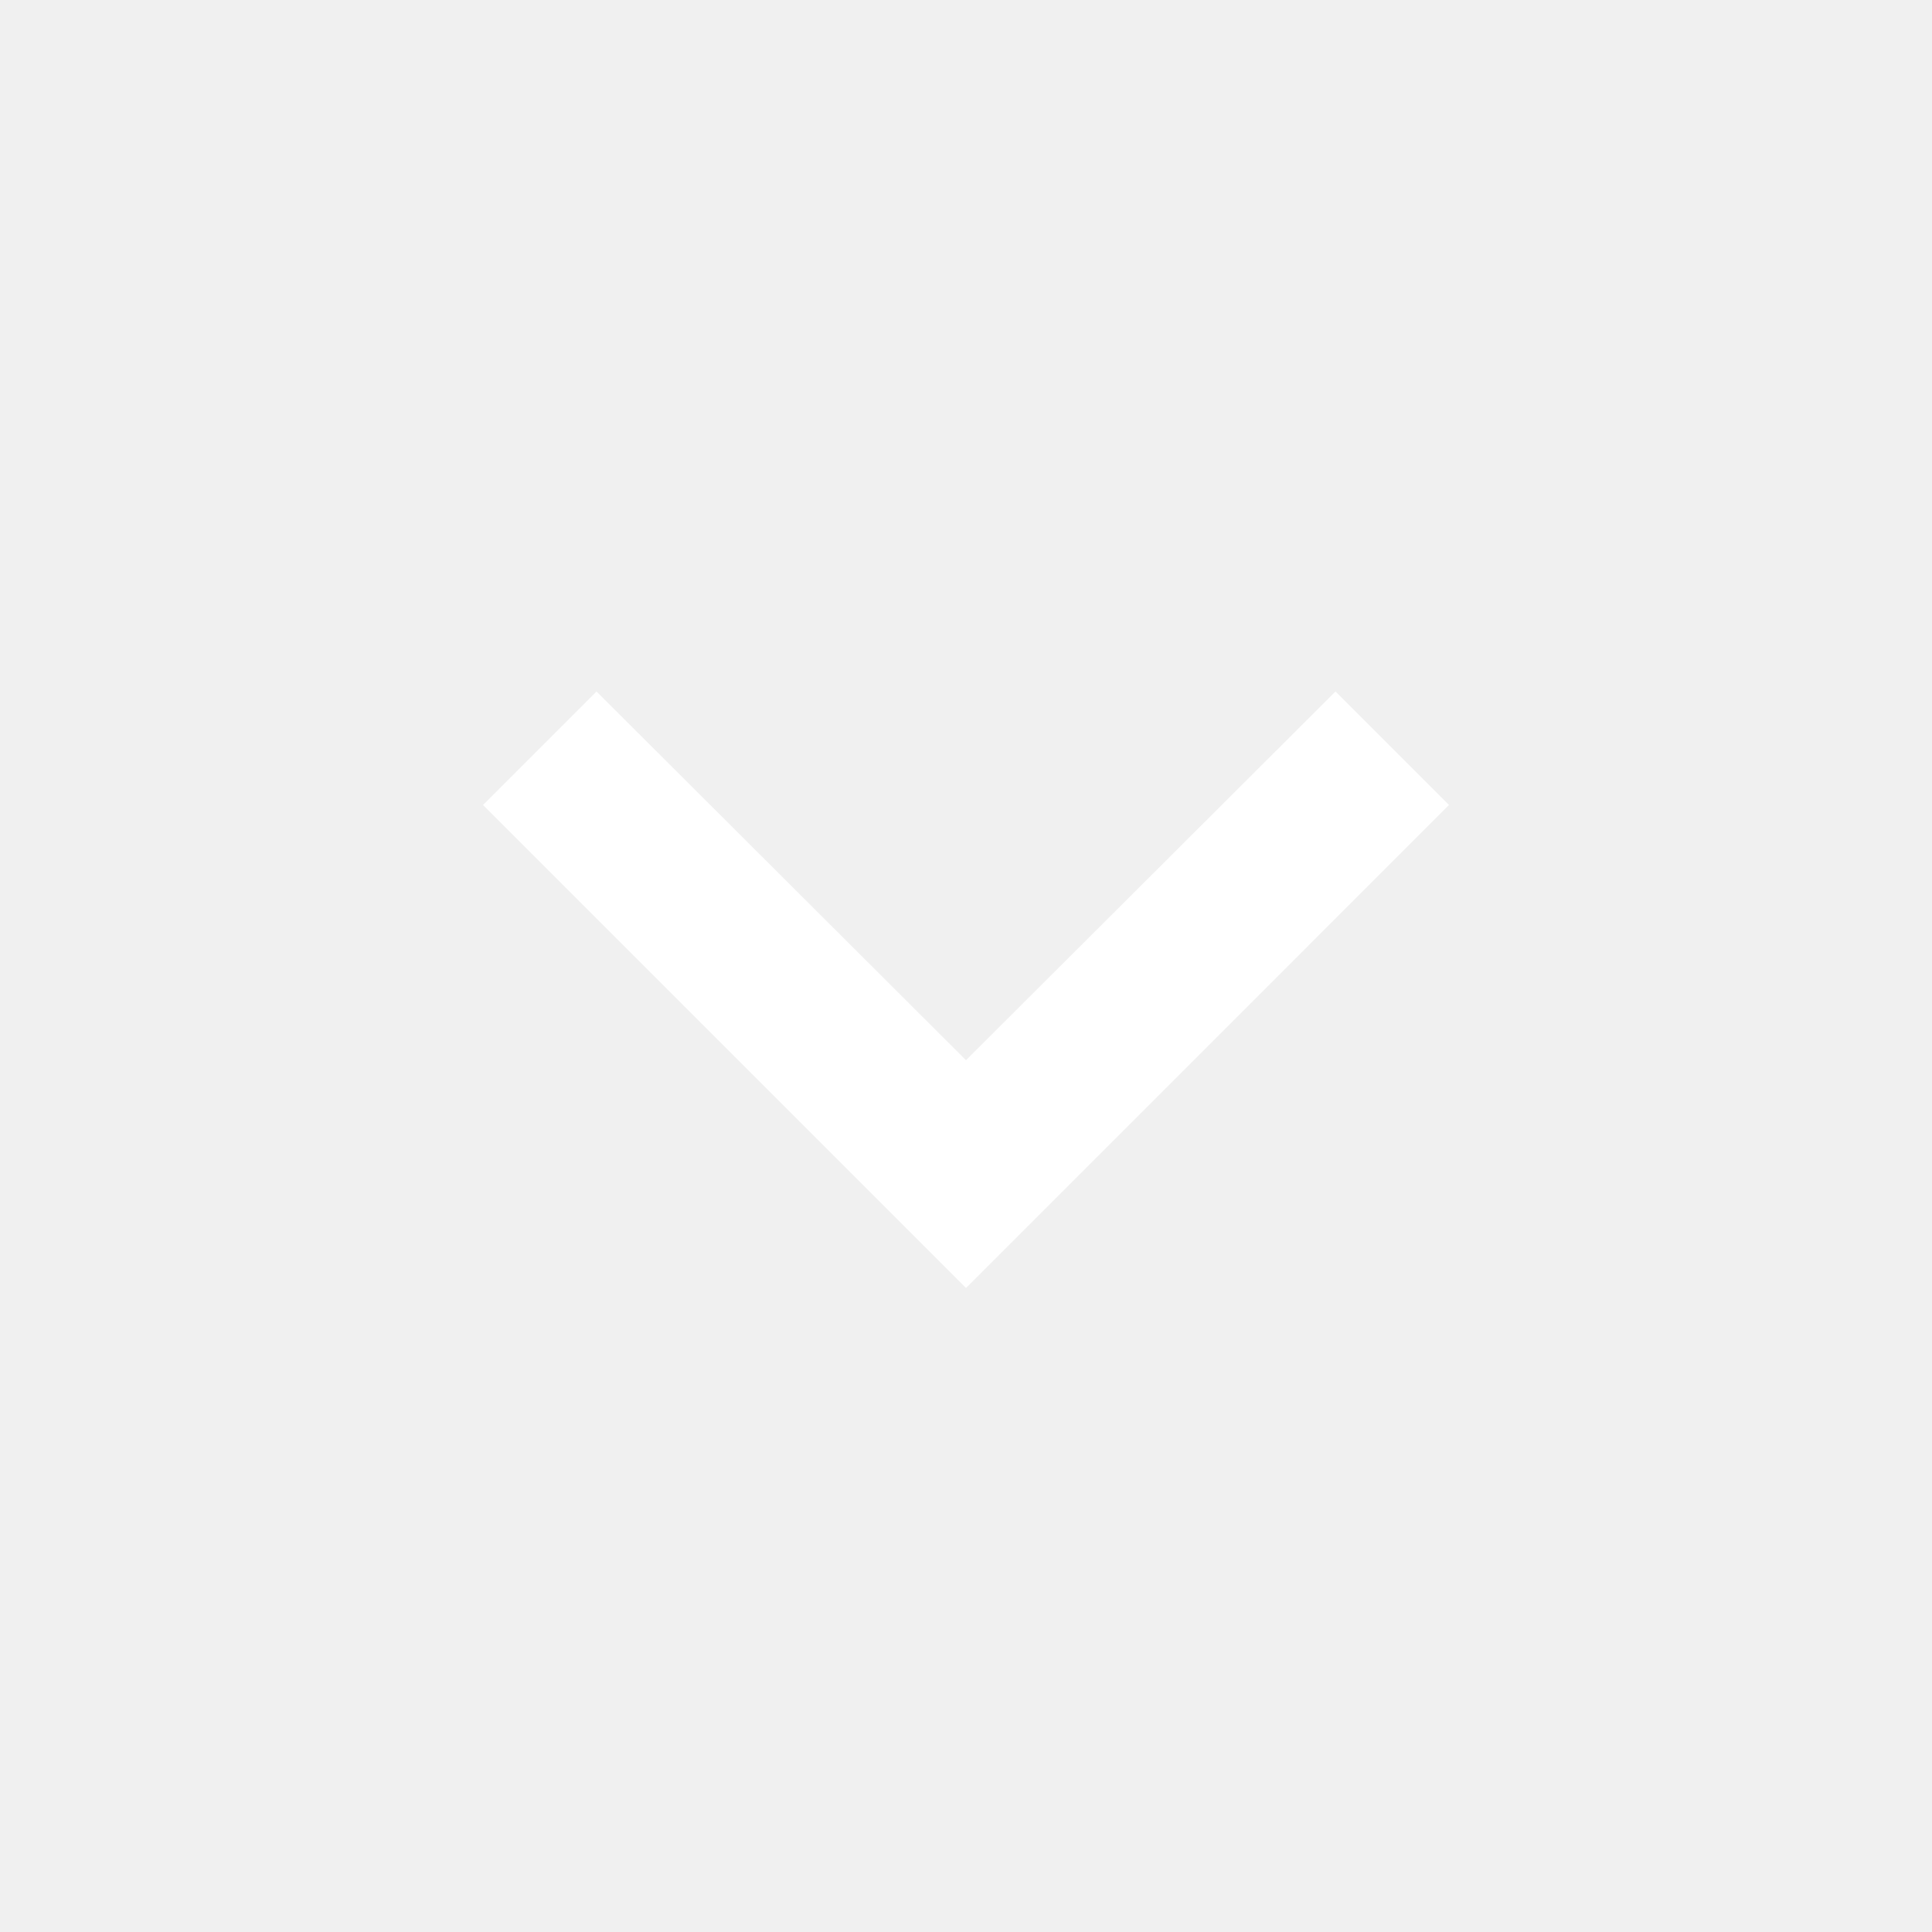
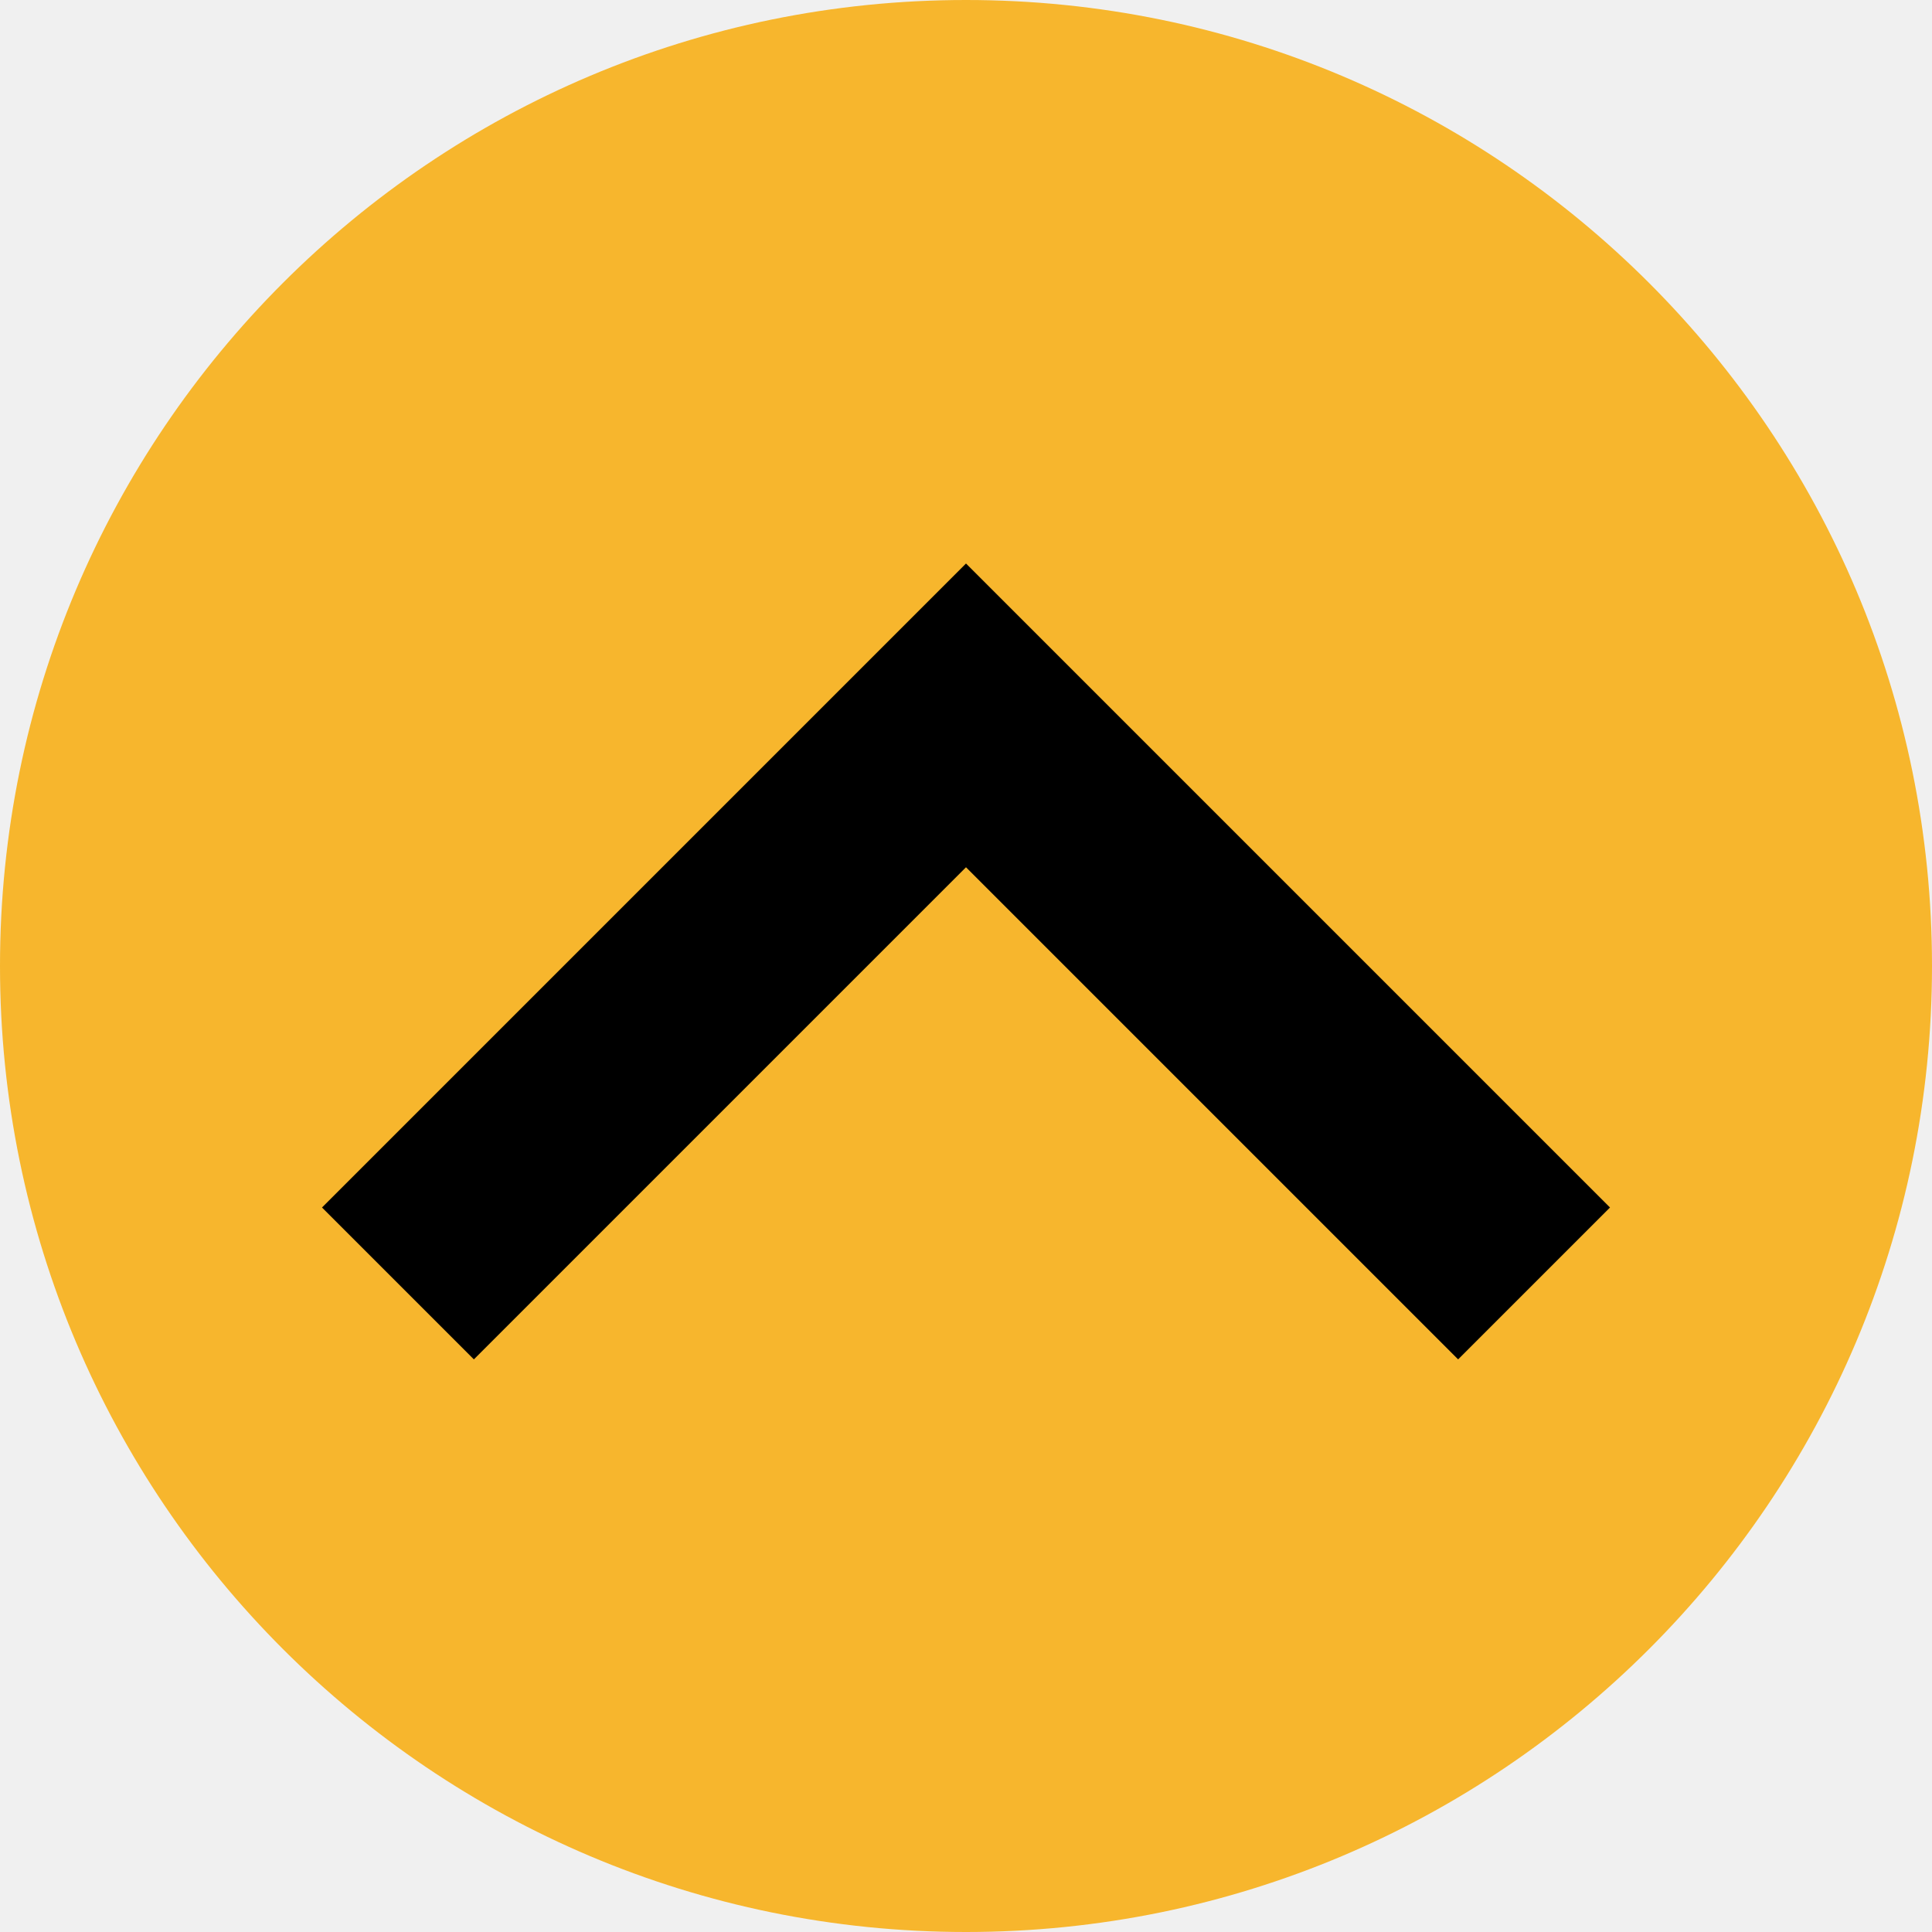
- <svg xmlns="http://www.w3.org/2000/svg" id="keyboard_arrow_down-24px" width="151.339" height="151.339" viewBox="0 0 151.339 151.339">
-   <path id="Path_192" data-name="Path 192" d="M0,0H151.339V151.339H0Z" fill="none" />
-   <path id="Path_193" data-name="Path 193" d="M14.891,8.59,43.835,37.471,72.778,8.59l8.891,8.891L43.835,55.316,6,17.481Z" transform="translate(31.835 45.577)" fill="#fff" />
+ <svg xmlns="http://www.w3.org/2000/svg" width="72" height="72" viewBox="0 0 72 72">
+   <g id="Group_1409" data-name="Group 1409" transform="translate(-1754 -13735)">
+     <circle id="Ellipse_115" data-name="Ellipse 115" cx="36" cy="36" r="36" transform="translate(1754 13735)" fill="#f7b62d" />
+     <g id="ic_keyboard_arrow_up_48px" transform="translate(1754 13740)">
+       <path id="Path_2527" data-name="Path 2527" d="M17.66,45.66,36,27.32,54.34,45.66,60,40,36,16,12,40Z" />
+     </g>
+   </g>
</svg>
